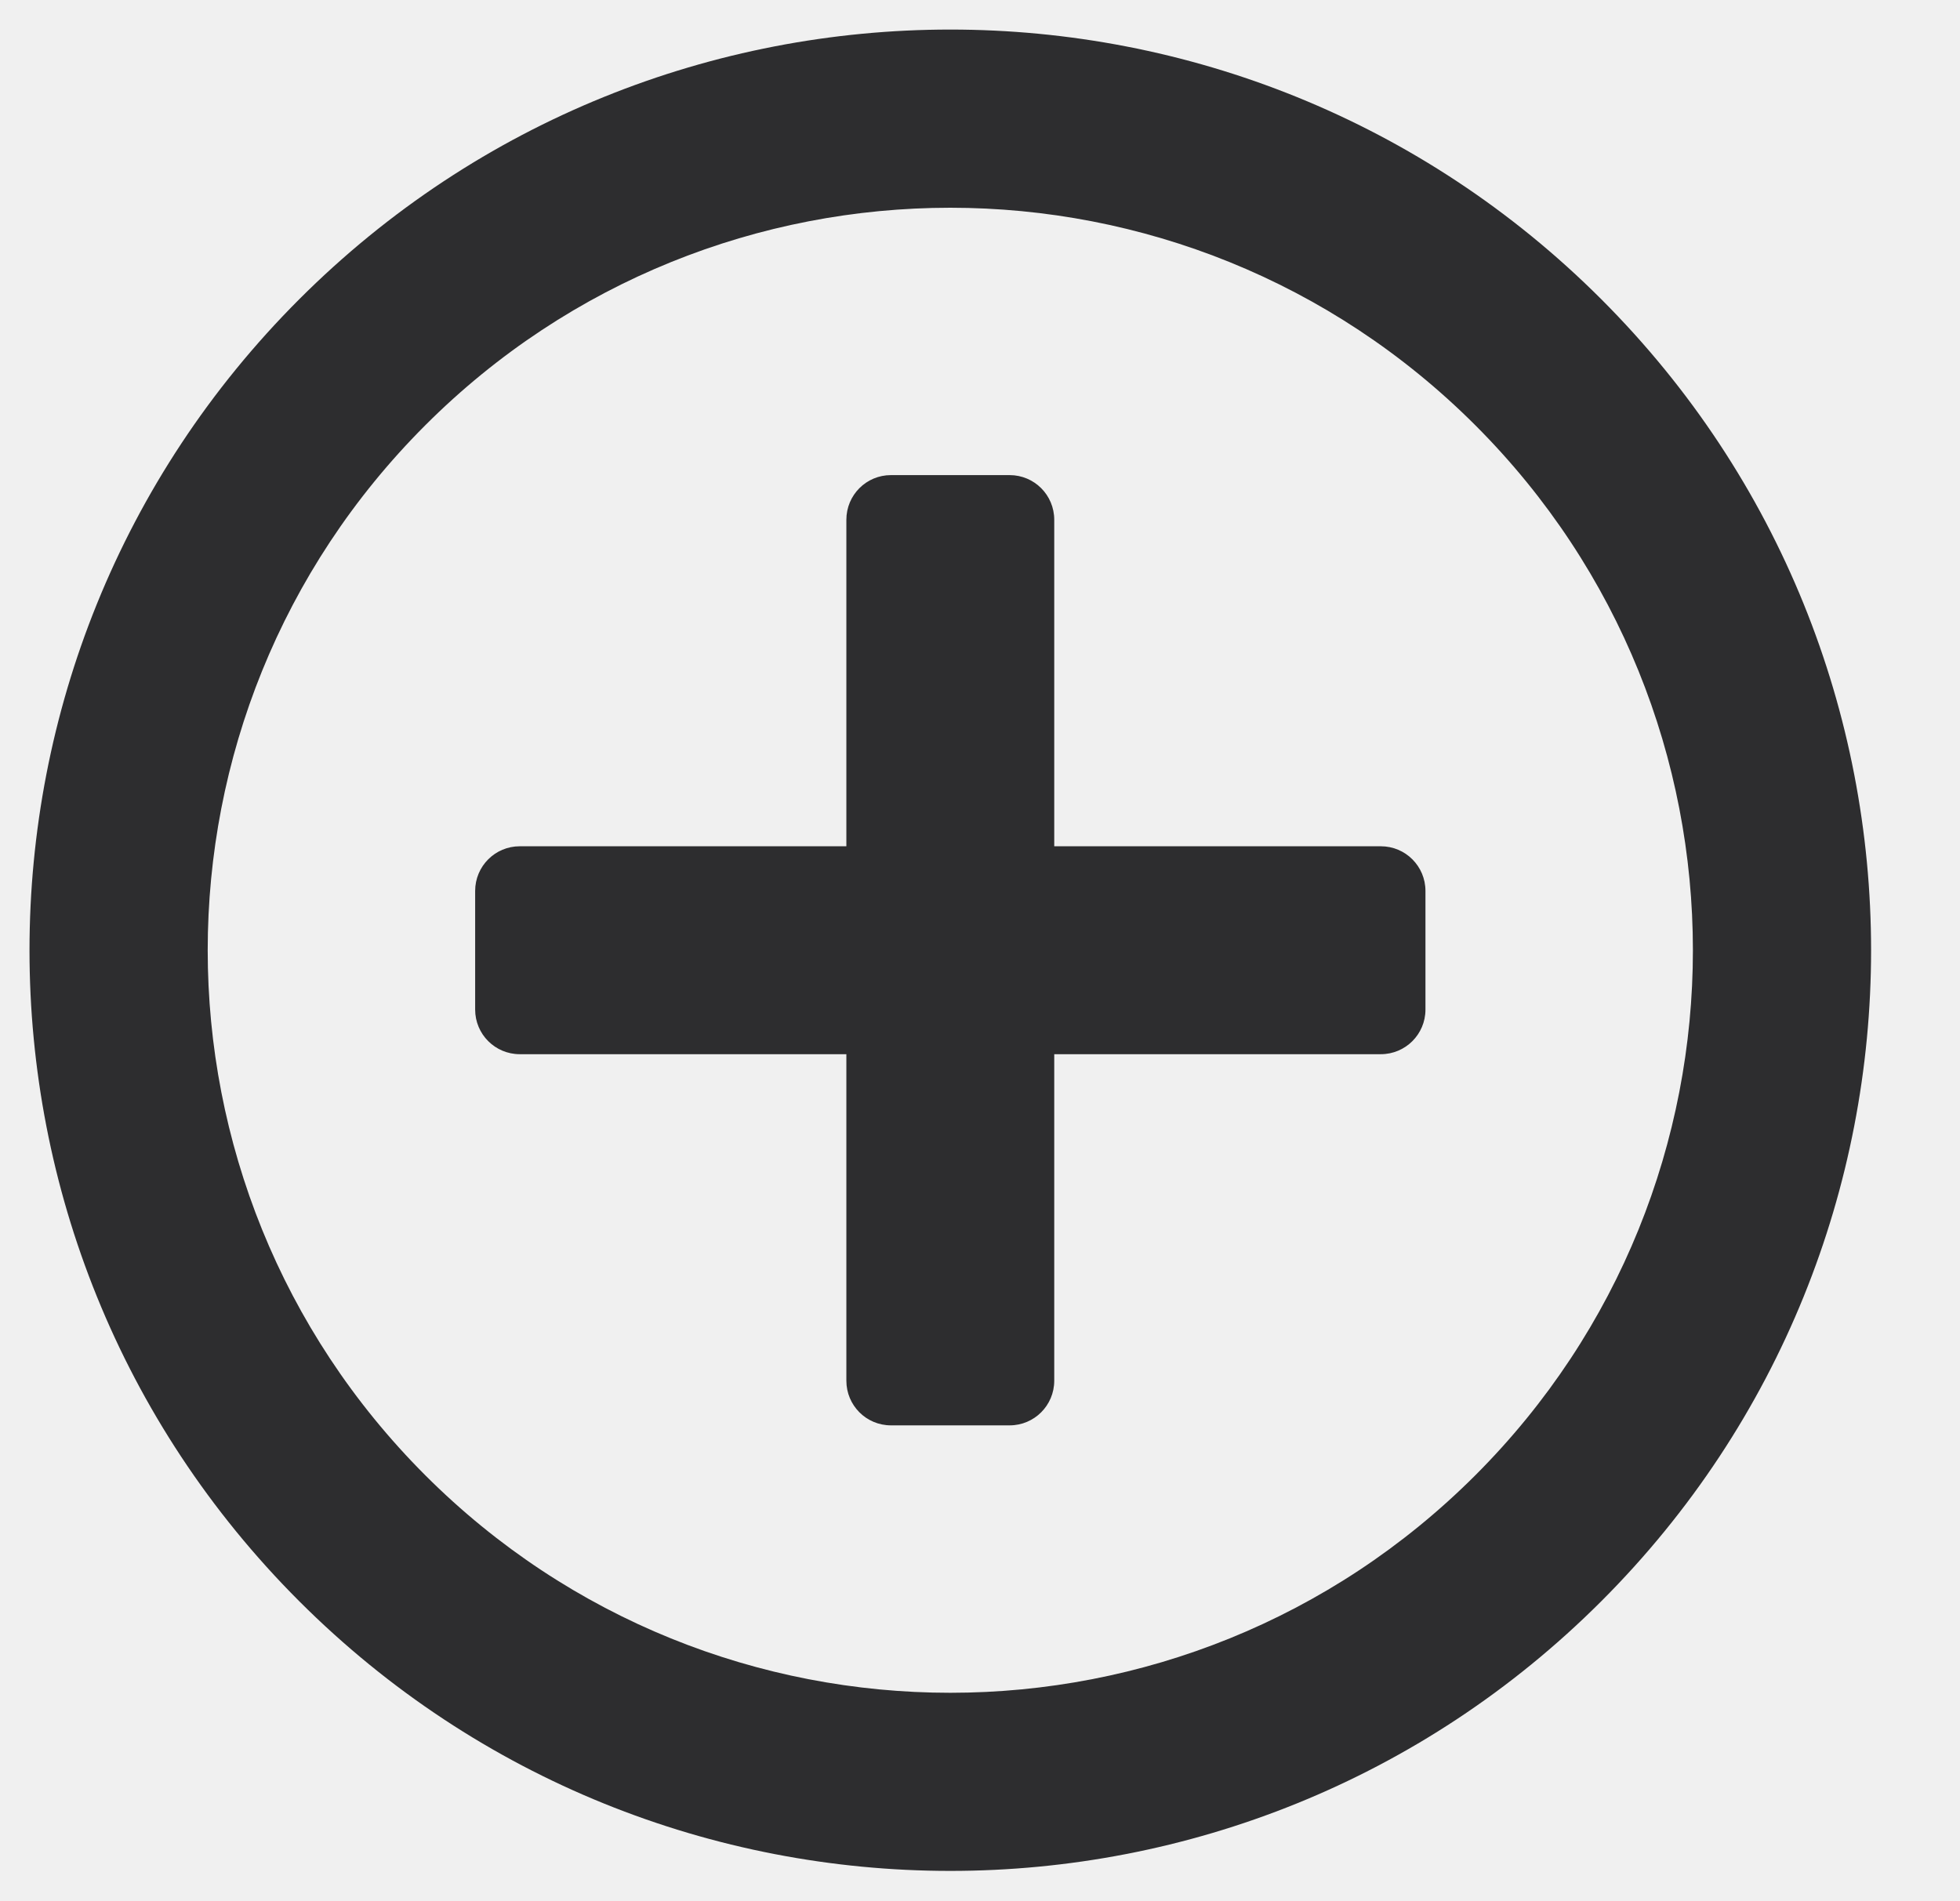
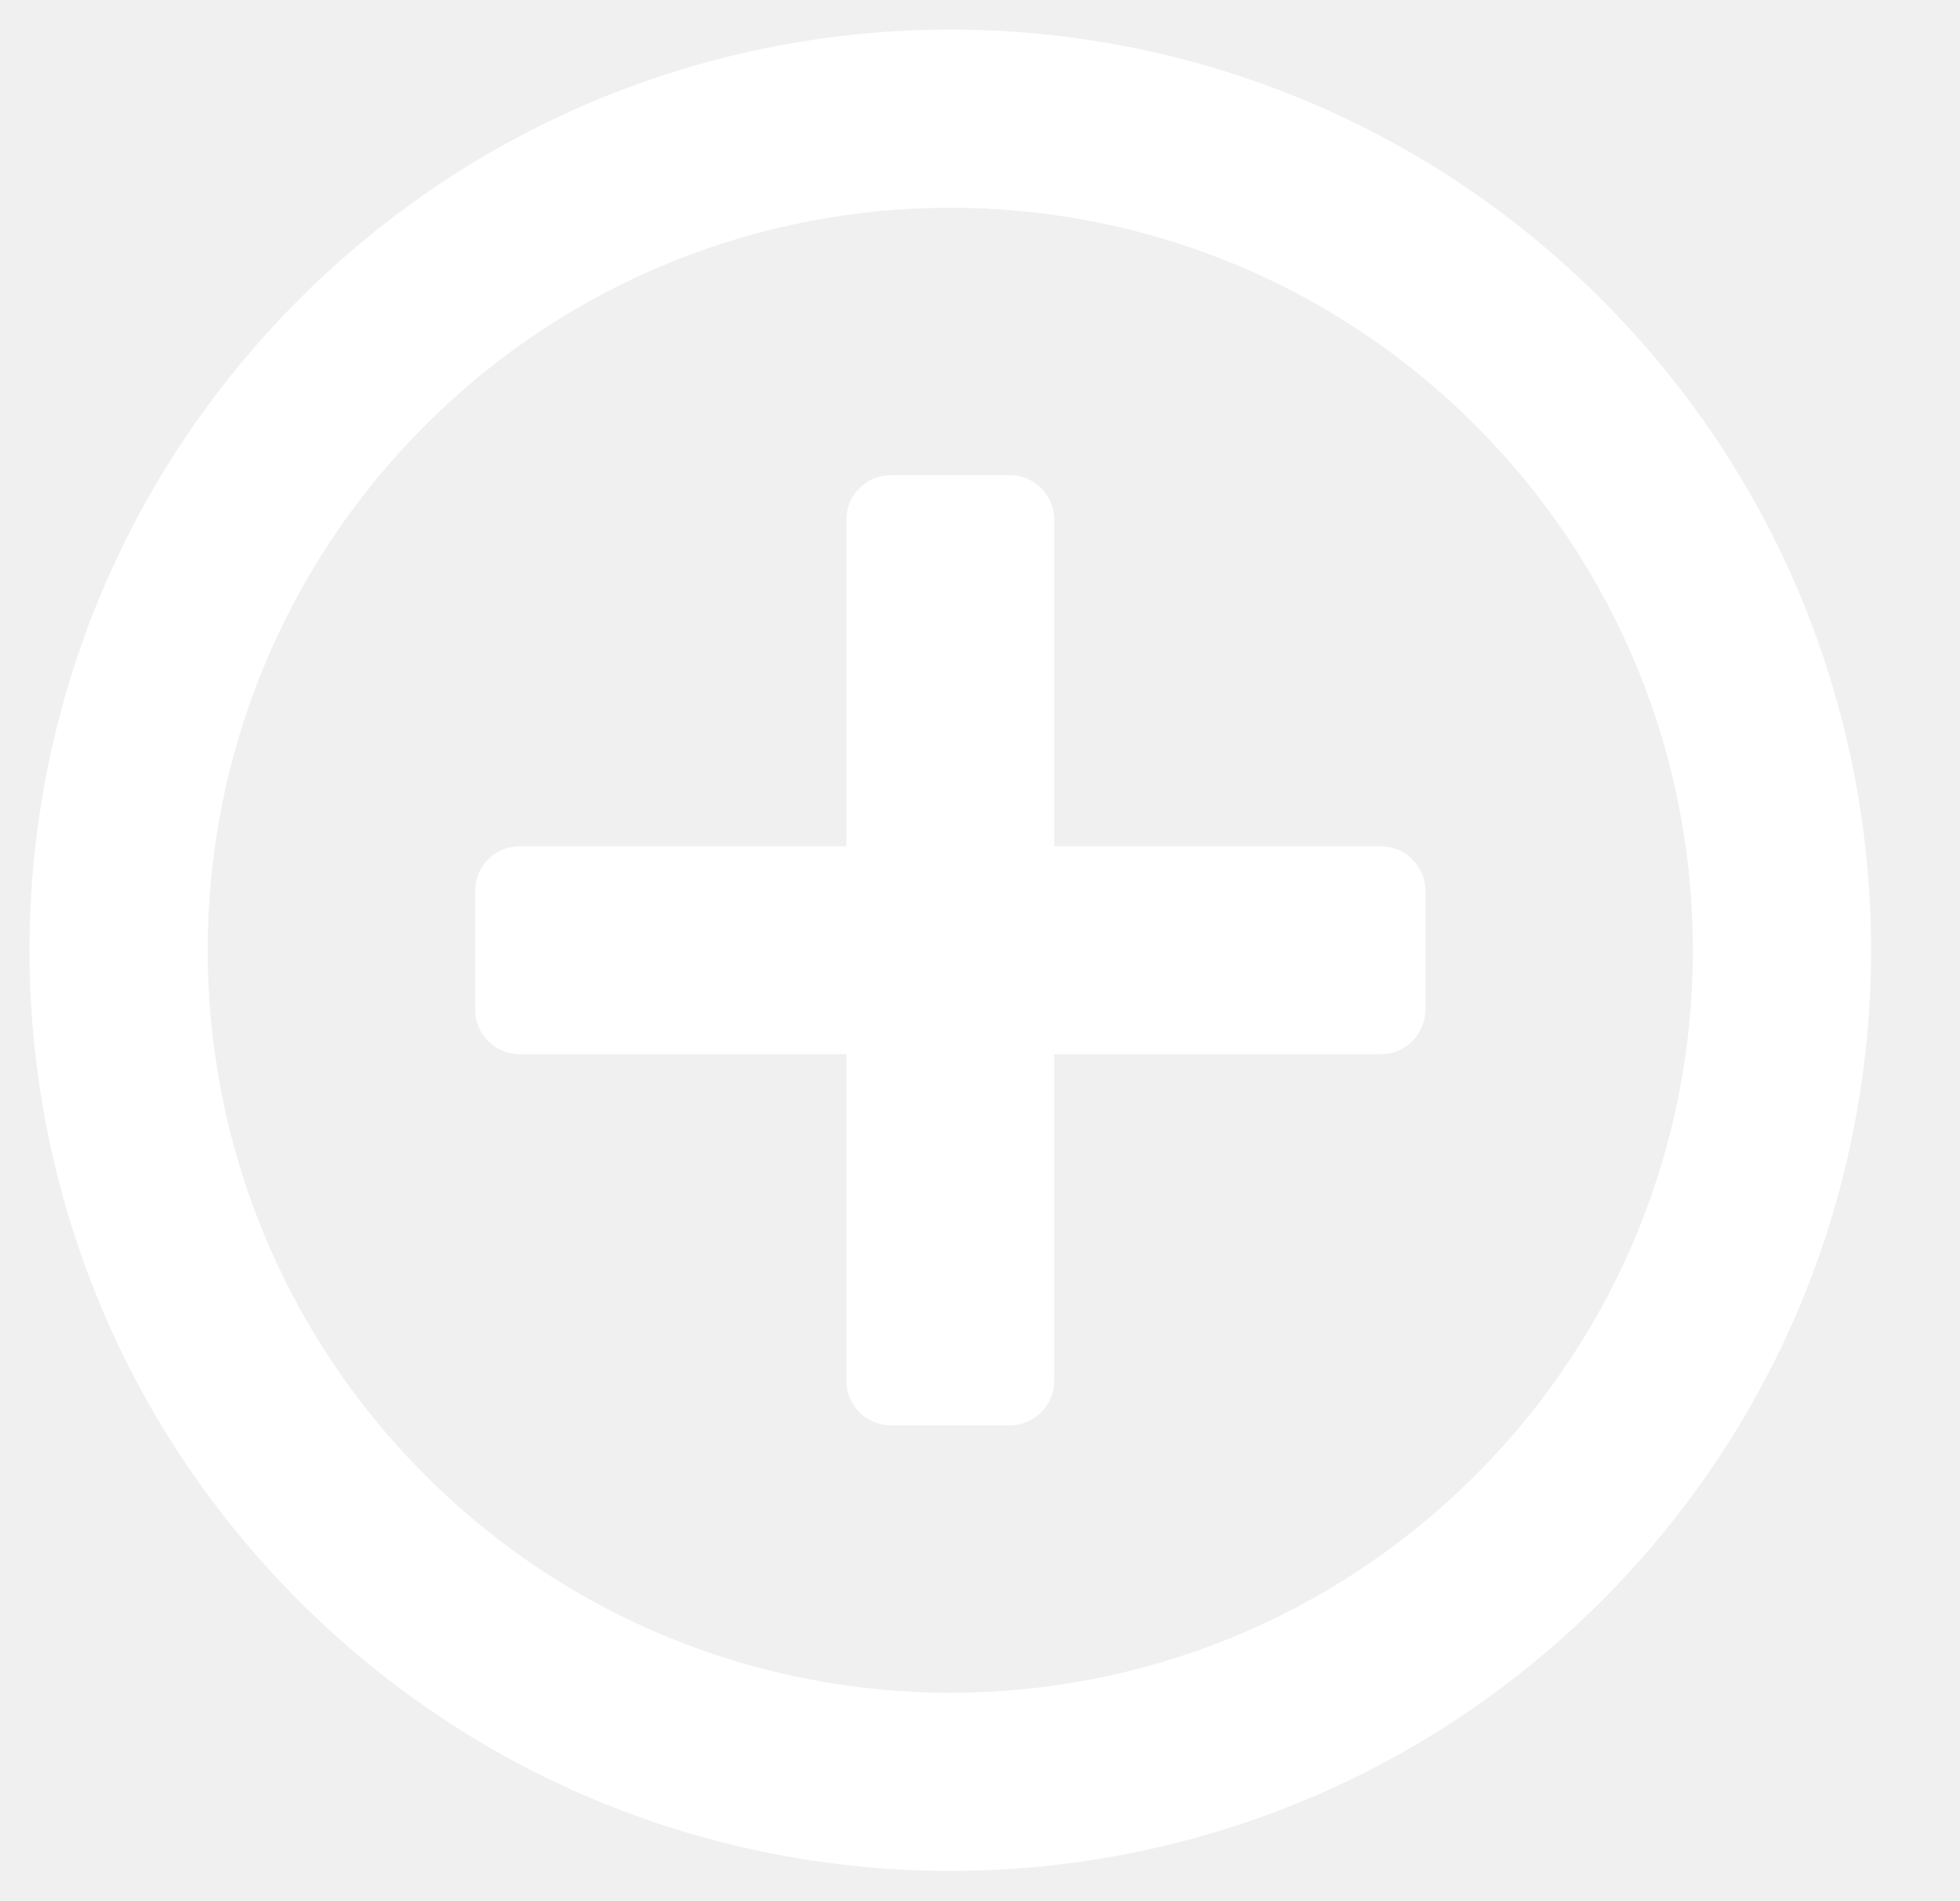
- <svg xmlns="http://www.w3.org/2000/svg" width="33" height="32" viewBox="0 0 33 32" fill="none">
-   <path d="M26.961 5.039C20.906 -1.016 11.094 -1.016 5.038 5.039C-1.017 11.095 -1.017 20.907 5.038 26.962C11.094 33.017 20.906 33.017 26.961 26.962C33.017 20.907 33.017 11.095 26.961 5.039ZM7.16 24.841C2.276 19.956 2.276 12.045 7.16 7.161C12.044 2.277 19.956 2.277 24.84 7.161C29.724 12.045 29.724 19.956 24.84 24.841C19.956 29.725 12.044 29.725 7.16 24.841ZM23.249 17.751L17.75 17.751L17.75 23.249C17.75 23.665 17.414 24.001 16.999 24.001H15.001C14.585 24.001 14.25 23.665 14.25 23.249L14.25 17.751L8.751 17.751C8.336 17.751 8 17.415 8 17L8 15.002C8 14.586 8.336 14.25 8.751 14.25L14.25 14.25V8.752C14.25 8.336 14.585 8 15.001 8H16.999C17.414 8 17.75 8.336 17.75 8.752V14.25L23.249 14.25C23.664 14.25 24 14.586 24 15.002V17C24 17.415 23.664 17.751 23.249 17.751Z" fill="#2D2D2F" />
+ <svg xmlns="http://www.w3.org/2000/svg" width="33" height="32" viewBox="0 0 33 32" fill="#ffffff">
+   <path d="M26.961 5.039C20.906 -1.016 11.094 -1.016 5.038 5.039C-1.017 11.095 -1.017 20.907 5.038 26.962C11.094 33.017 20.906 33.017 26.961 26.962C33.017 20.907 33.017 11.095 26.961 5.039ZM7.16 24.841C2.276 19.956 2.276 12.045 7.16 7.161C12.044 2.277 19.956 2.277 24.84 7.161C29.724 12.045 29.724 19.956 24.84 24.841C19.956 29.725 12.044 29.725 7.16 24.841ZM23.249 17.751L17.75 17.751L17.75 23.249C17.75 23.665 17.414 24.001 16.999 24.001H15.001C14.585 24.001 14.25 23.665 14.25 23.249L14.25 17.751L8.751 17.751C8.336 17.751 8 17.415 8 17L8 15.002C8 14.586 8.336 14.25 8.751 14.25L14.25 14.25V8.752C14.25 8.336 14.585 8 15.001 8H16.999C17.414 8 17.75 8.336 17.75 8.752V14.25L23.249 14.25C23.664 14.25 24 14.586 24 15.002V17C24 17.415 23.664 17.751 23.249 17.751Z" />
</svg>
